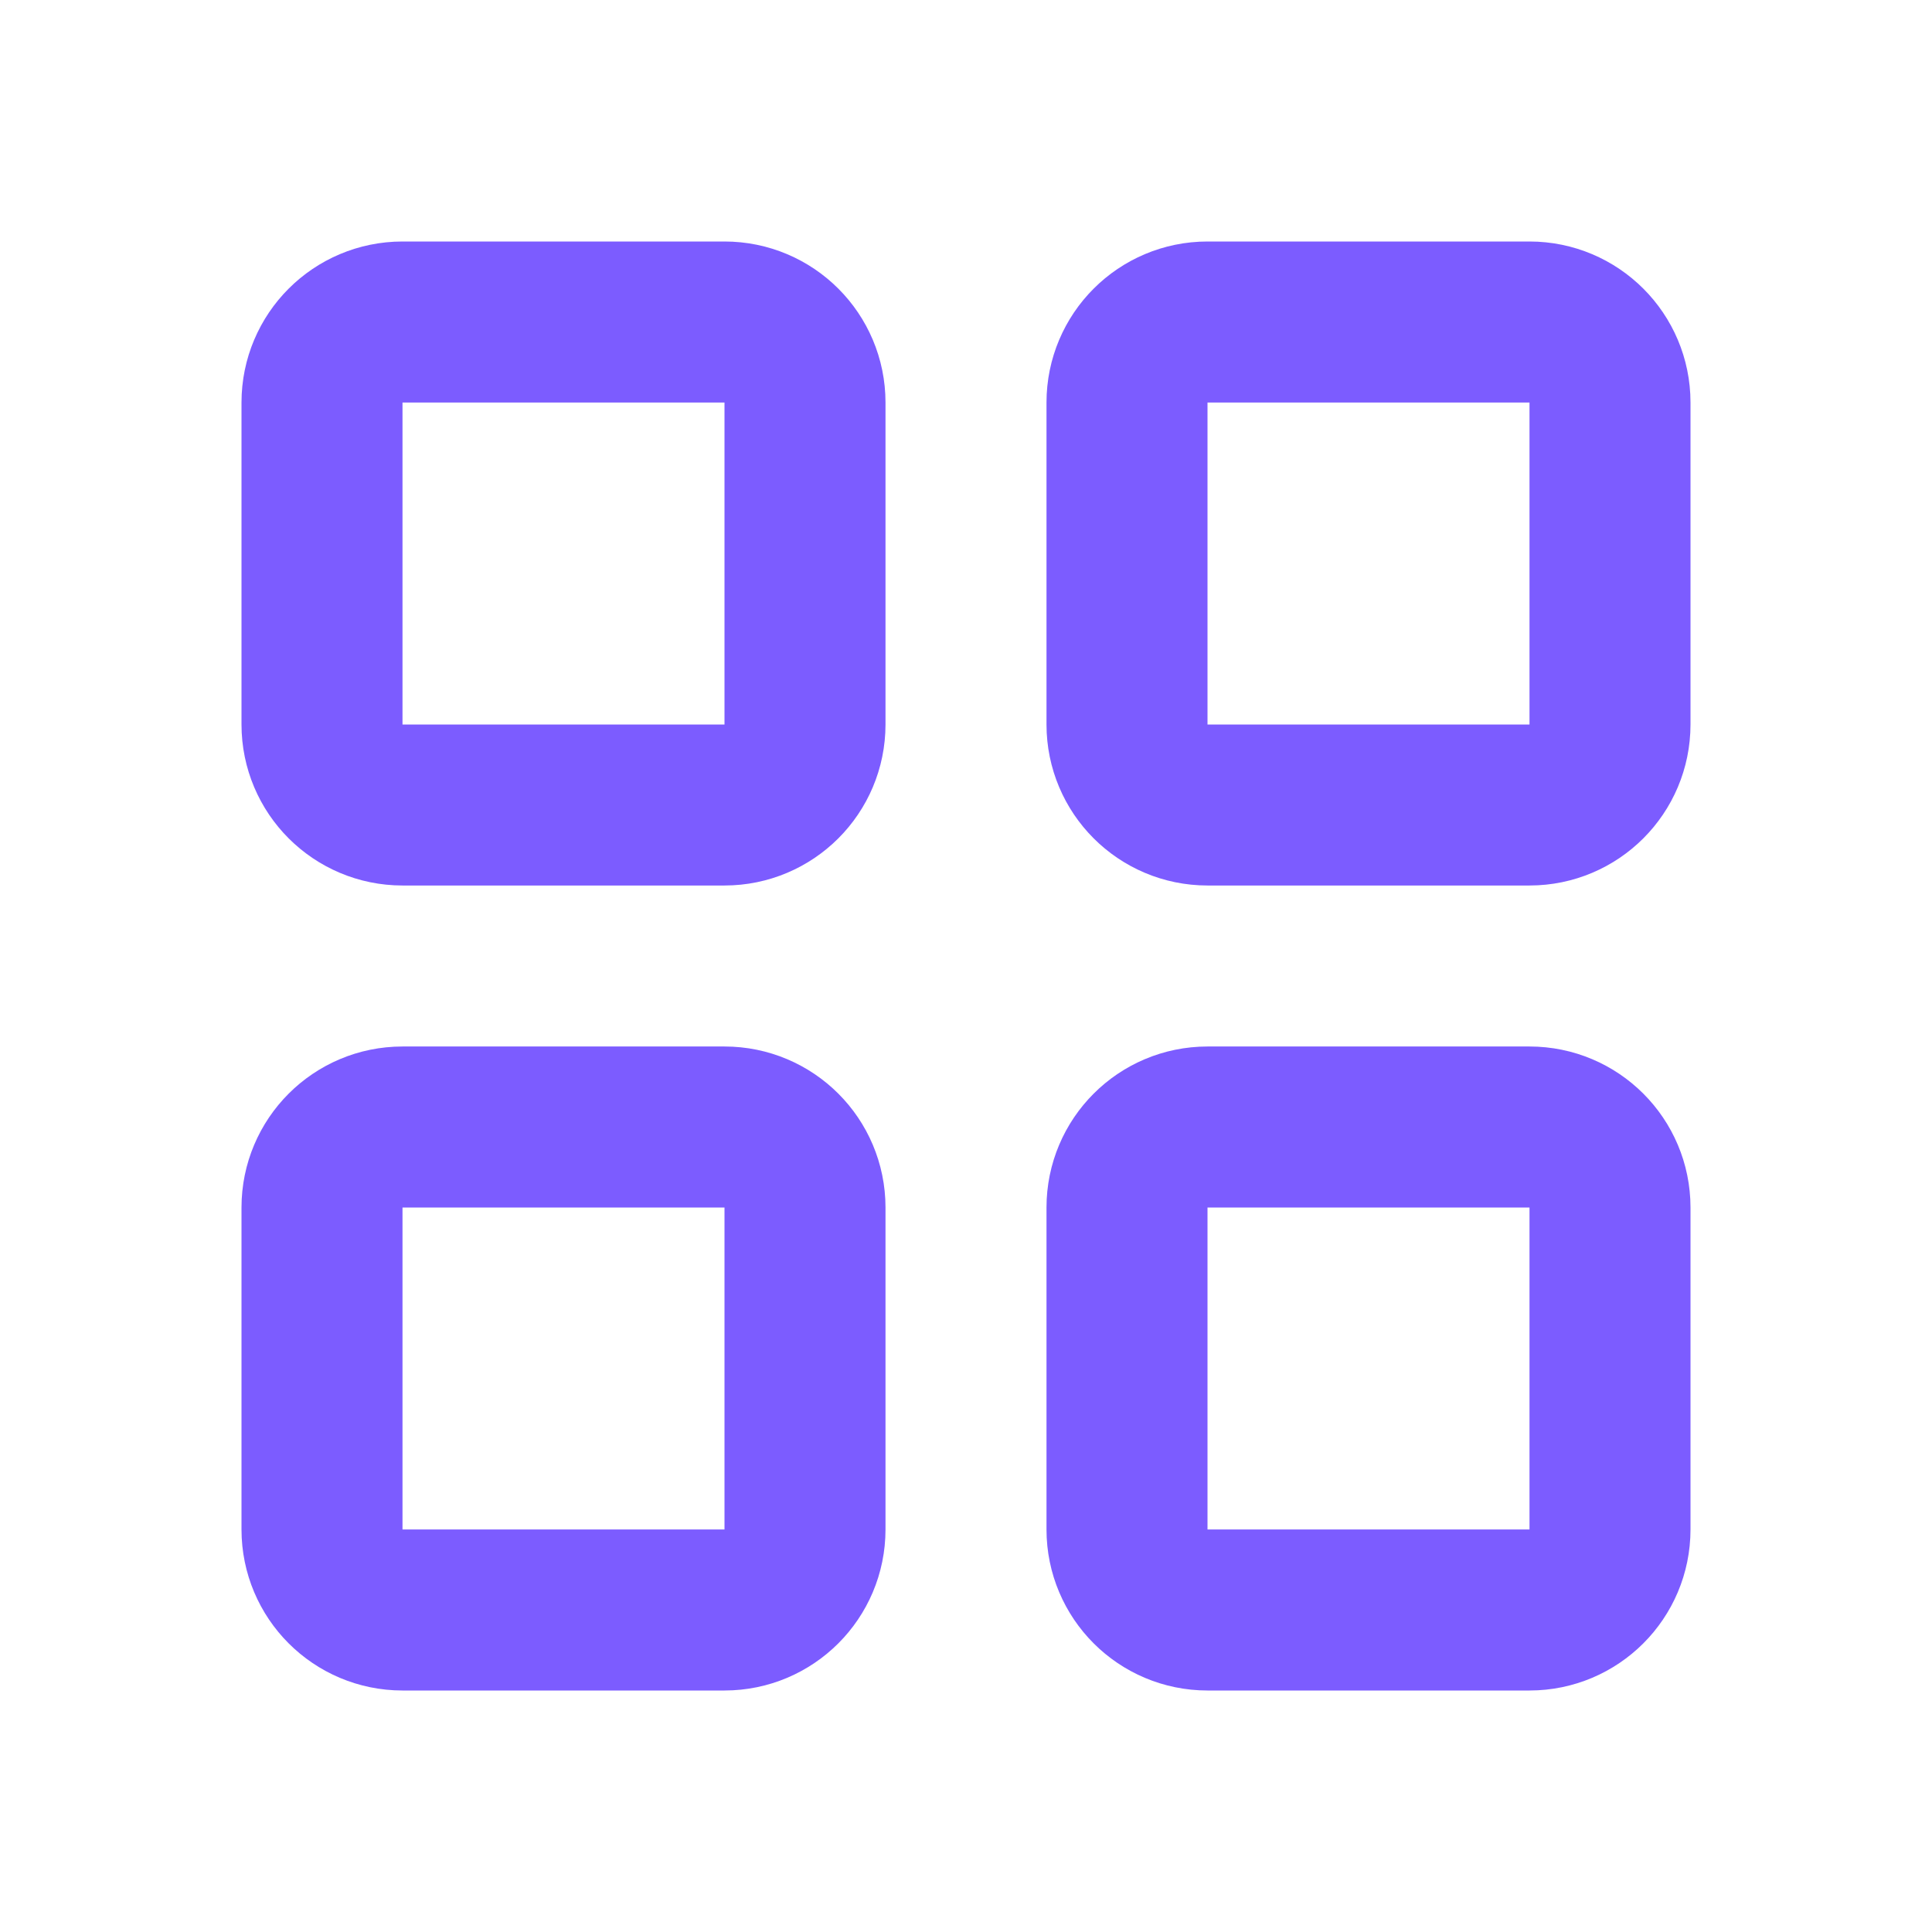
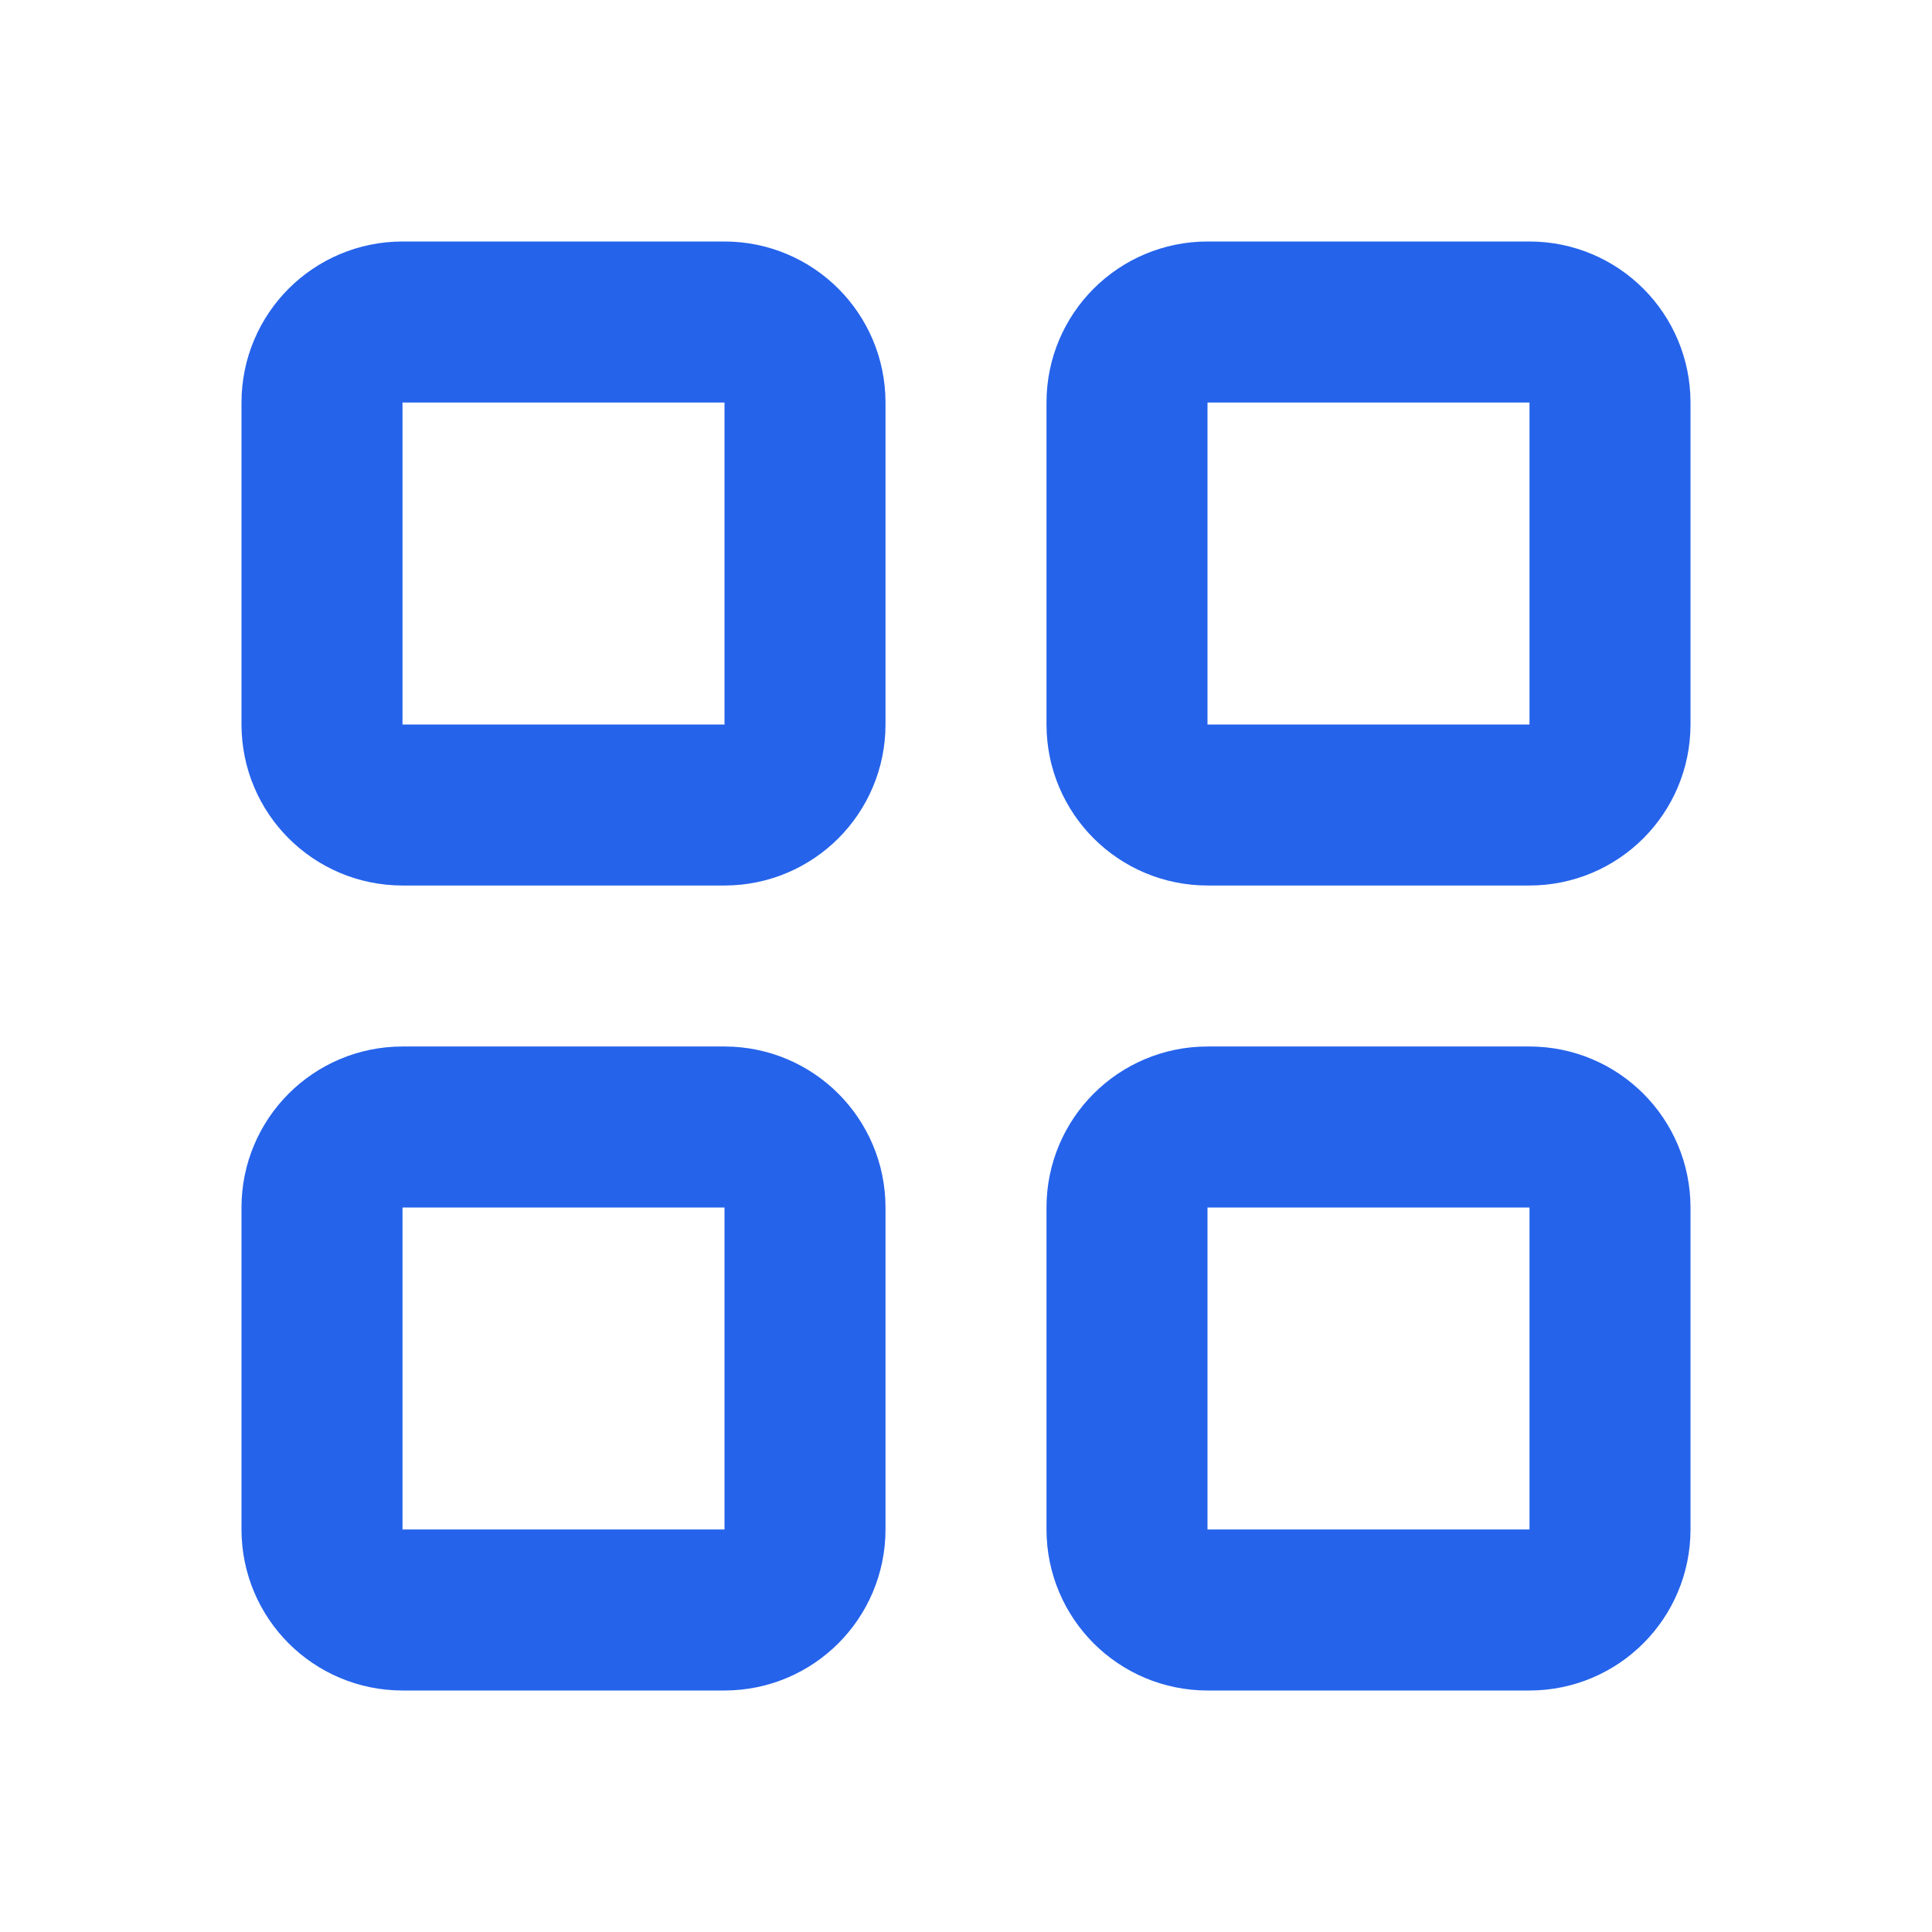
<svg xmlns="http://www.w3.org/2000/svg" width="24" height="24" viewBox="0 0 24 24" fill="none">
-   <rect x="4" y="4" width="6" height="6" rx="1" stroke="#7C5CFF" stroke-width="2" />
-   <rect x="14" y="4" width="6" height="6" rx="1" stroke="#7C5CFF" stroke-width="2" />
-   <rect x="4" y="14" width="6" height="6" rx="1" stroke="#7C5CFF" stroke-width="2" />
-   <rect x="14" y="14" width="6" height="6" rx="1" stroke="#7C5CFF" stroke-width="2" />
+   <rect x="4" y="4" width="6" height="6" rx="1" stroke="#2563EB" stroke-width="2" />
+   <rect x="14" y="4" width="6" height="6" rx="1" stroke="#2563EB" stroke-width="2" />
+   <rect x="4" y="14" width="6" height="6" rx="1" stroke="#2563EB" stroke-width="2" />
+   <rect x="14" y="14" width="6" height="6" rx="1" stroke="#2563EB" stroke-width="2" />
</svg>
